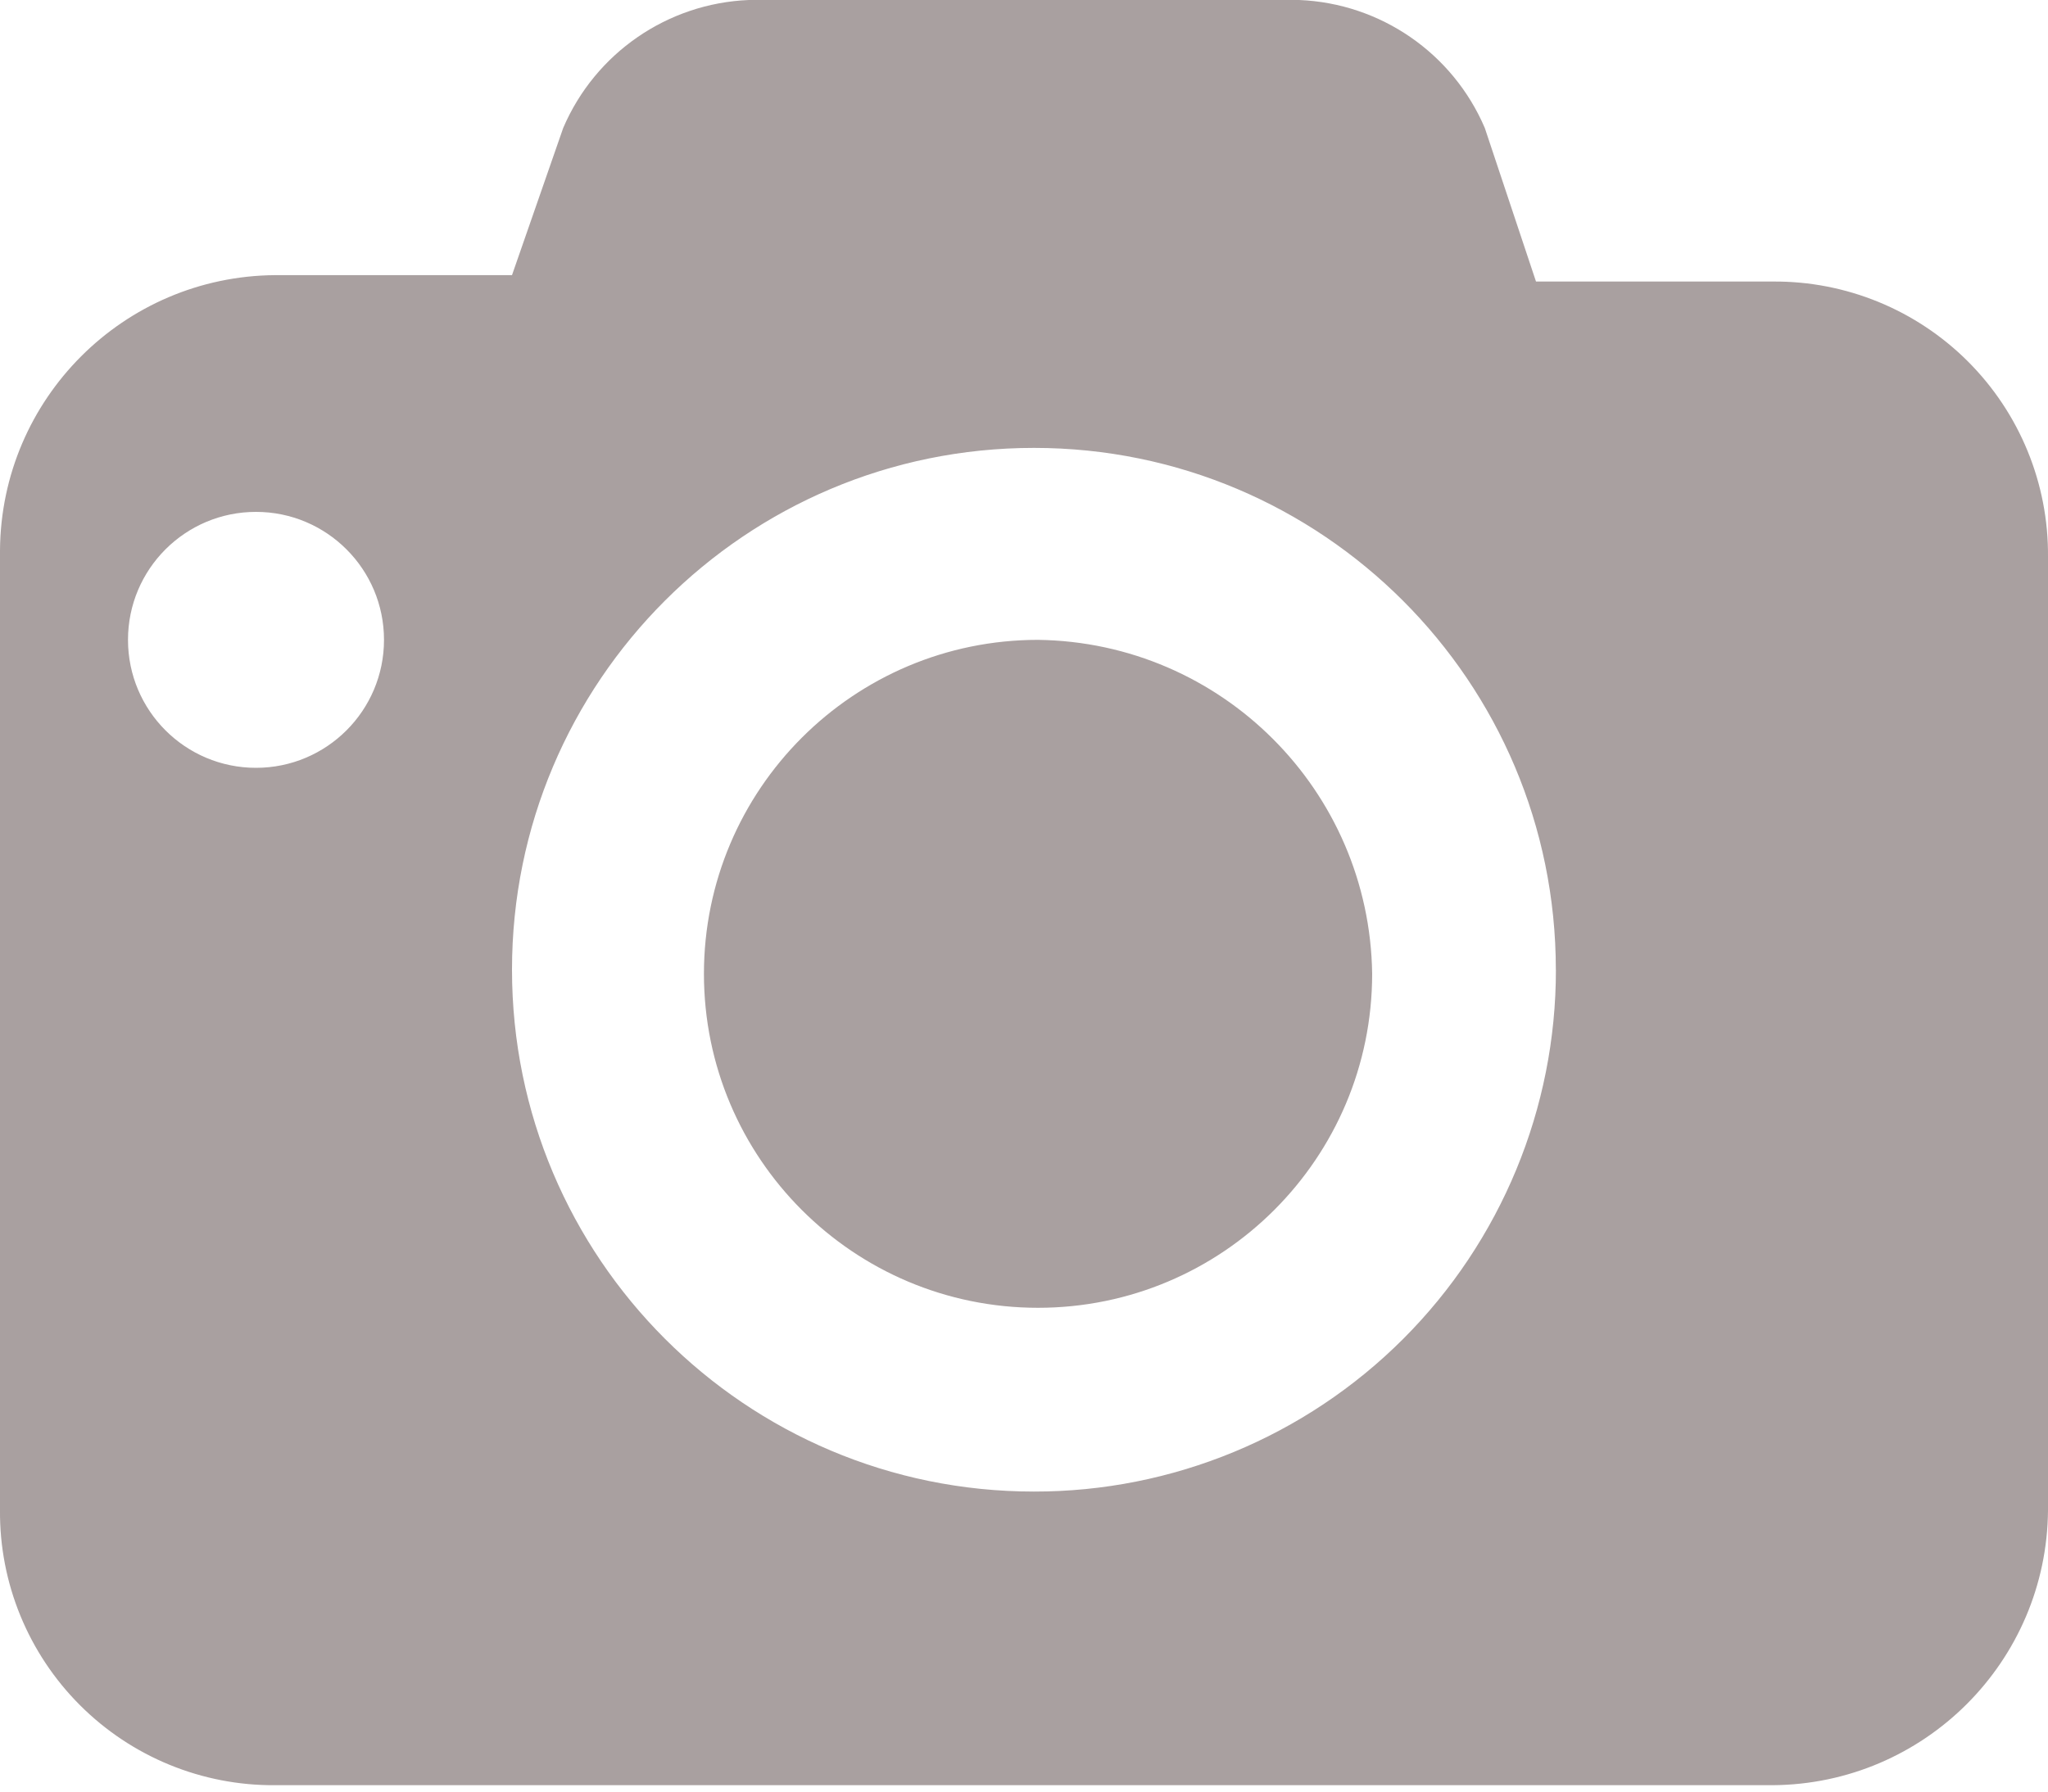
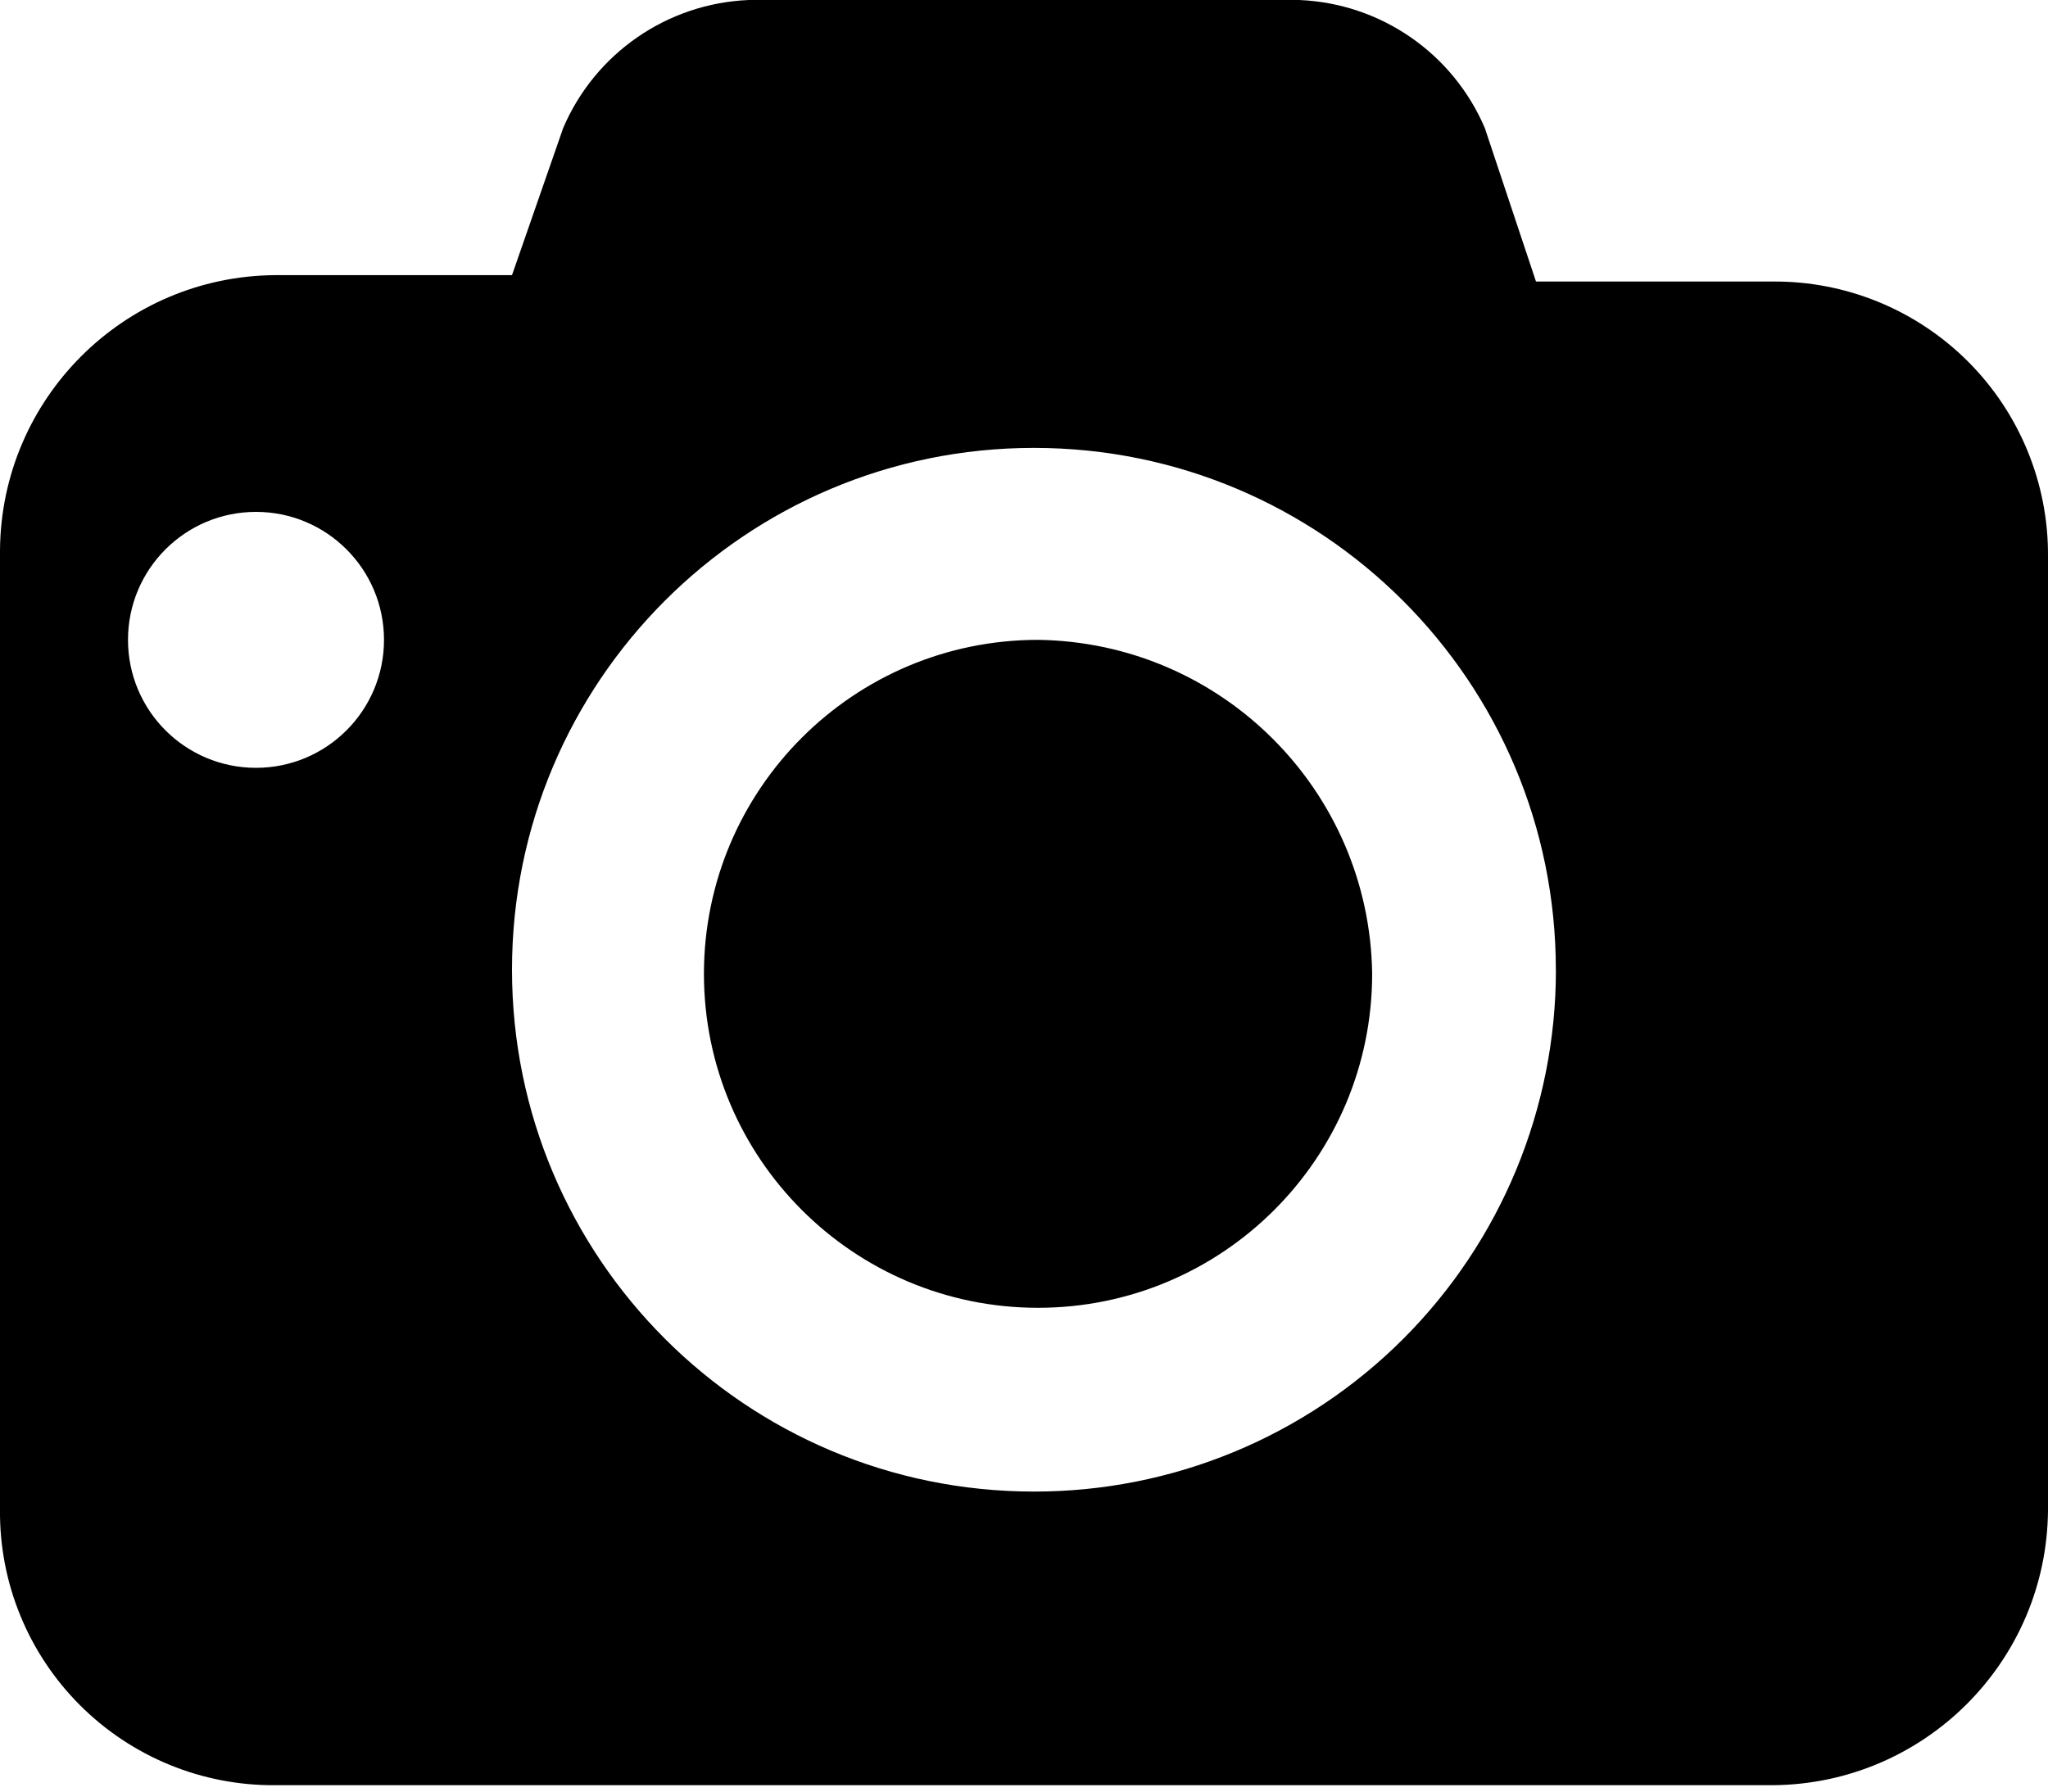
- <svg xmlns="http://www.w3.org/2000/svg" width="32px" height="28px" viewBox="0 0 32 28" version="1.1">
-   <g id="Page-1" stroke="none" stroke-width="1" fill="none" fill-rule="evenodd">
-     <g id="icon-mask" fill="#A9A0A0" fill-rule="nonzero">
-       <path d="M16.219,20.439 C13.337,20.439 10.999,18.102 10.999,15.219 C11,12.337 13.338,10 16.22,10 C19.087,10.039 21.401,12.353 21.44,15.22 C21.439,18.102 19.102,20.439 16.219,20.439 Z M32,23.6 C31.983,25.968 30.068,27.883 27.7,27.9 L4.3,27.9 C3.157,27.909 2.058,27.458 1.25,26.65 C0.442,25.842 -0.01,24.743 0,23.6 L0,8.6 C0.017,6.232 1.932,4.317 4.3,4.3 L8,4.3 L8.8,2 C9.3,0.83 10.429,0.052 11.7,0 L20.3,0 C21.571,0.052 22.7,0.83 23.2,2 L24,4.4 L27.7,4.4 C28.843,4.391 29.942,4.842 30.75,5.65 C31.558,6.458 32.009,7.557 32,8.7 L32,23.6 Z M4,12 C5.104,12 6,11.105 6,10 C6,8.895 5.104,8 4,8 C2.895,8 2,8.895 2,10 C2,11.105 2.895,12 4,12 Z M24.31,15.155 C24.31,10.651 20.66,7 16.156,7 C11.651,7 8,10.651 8,15.155 C8,19.659 11.651,23.311 16.155,23.311 C18.319,23.314 20.395,22.455 21.925,20.925 C23.455,19.395 24.313,17.319 24.311,15.155 L24.31,15.155 Z" id="Shape" />
-     </g>
-   </g>
+ <svg xmlns="http://www.w3.org/2000/svg" viewBox="0 0 32 28" fill="currentColor">
+   <path d="M16.219,20.439 C13.337,20.439 10.999,18.102 10.999,15.219 C11,12.337 13.338,10 16.22,10 C19.087,10.039 21.401,12.353 21.44,15.22 C21.439,18.102 19.102,20.439 16.219,20.439 Z M32,23.6 C31.983,25.968 30.068,27.883 27.7,27.9 L4.3,27.9 C3.157,27.909 2.058,27.458 1.25,26.65 C0.442,25.842 -0.01,24.743 0,23.6 L0,8.6 C0.017,6.232 1.932,4.317 4.3,4.3 L8,4.3 L8.8,2 C9.3,0.83 10.429,0.052 11.7,0 L20.3,0 C21.571,0.052 22.7,0.83 23.2,2 L24,4.4 L27.7,4.4 C28.843,4.391 29.942,4.842 30.75,5.65 C31.558,6.458 32.009,7.557 32,8.7 L32,23.6 Z M4,12 C5.104,12 6,11.105 6,10 C6,8.895 5.104,8 4,8 C2.895,8 2,8.895 2,10 C2,11.105 2.895,12 4,12 Z M24.31,15.155 C24.31,10.651 20.66,7 16.156,7 C11.651,7 8,10.651 8,15.155 C8,19.659 11.651,23.311 16.155,23.311 C18.319,23.314 20.395,22.455 21.925,20.925 C23.455,19.395 24.313,17.319 24.311,15.155 L24.31,15.155 Z" />
</svg>
